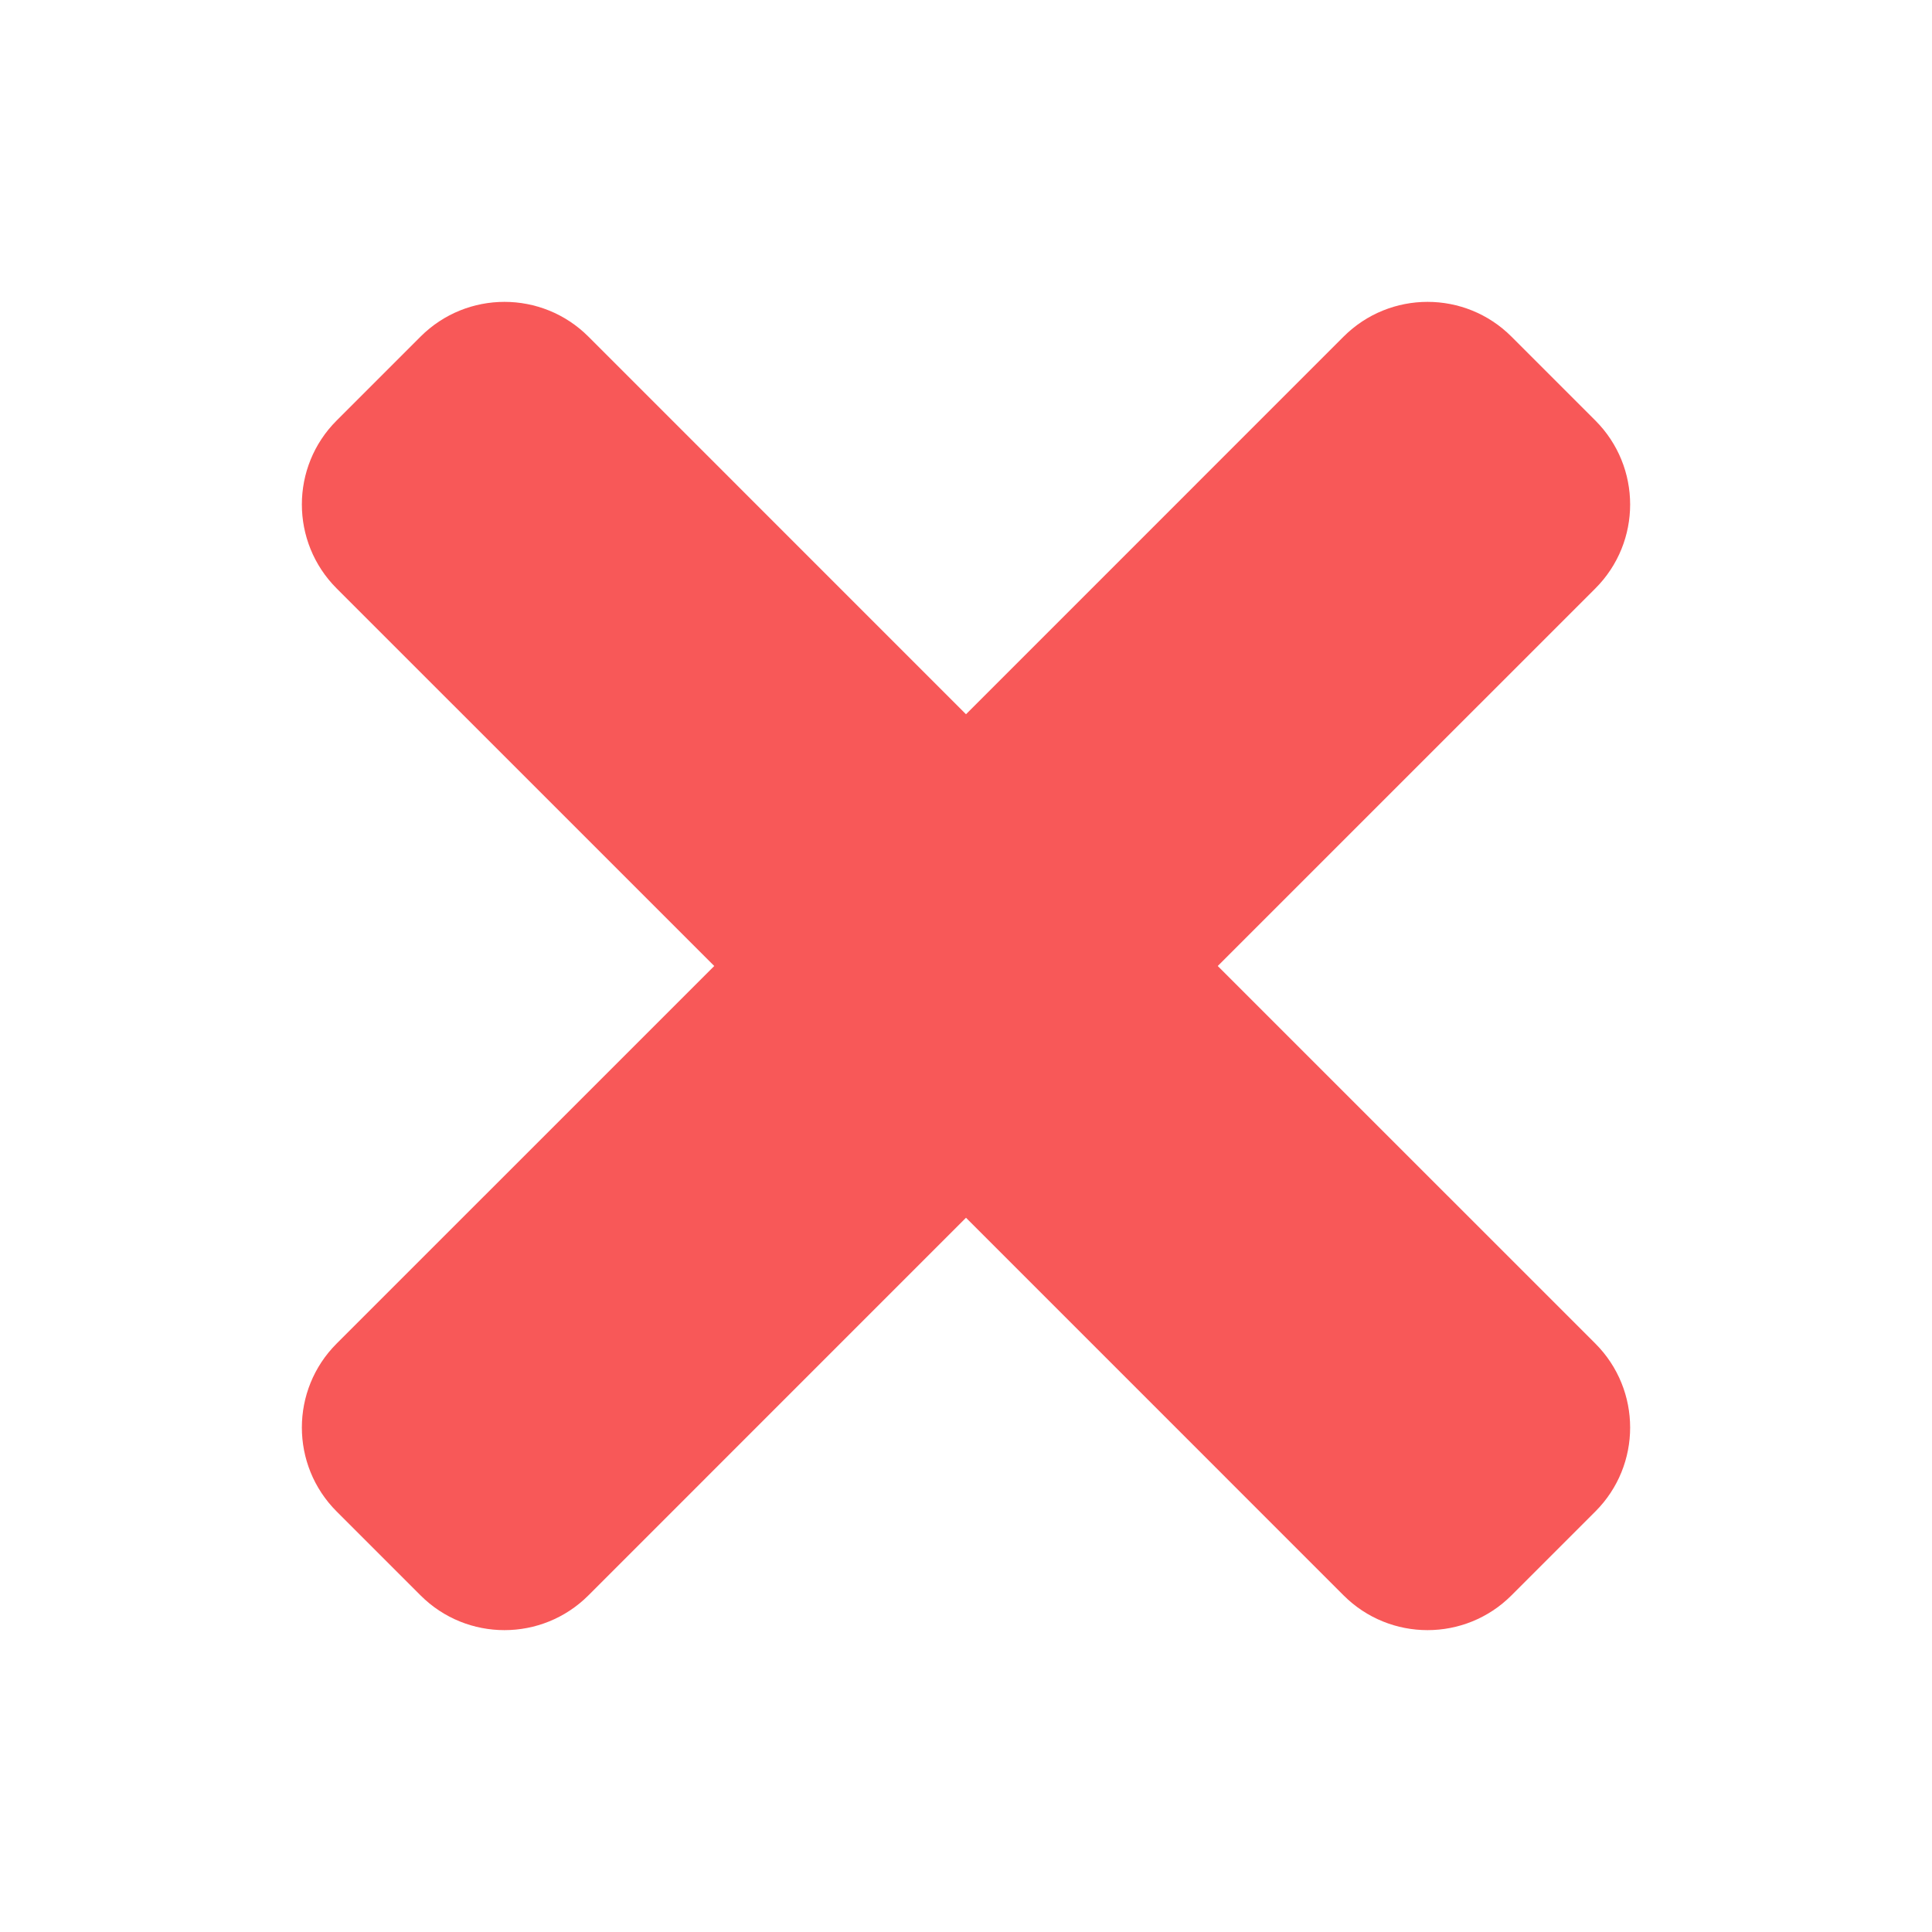
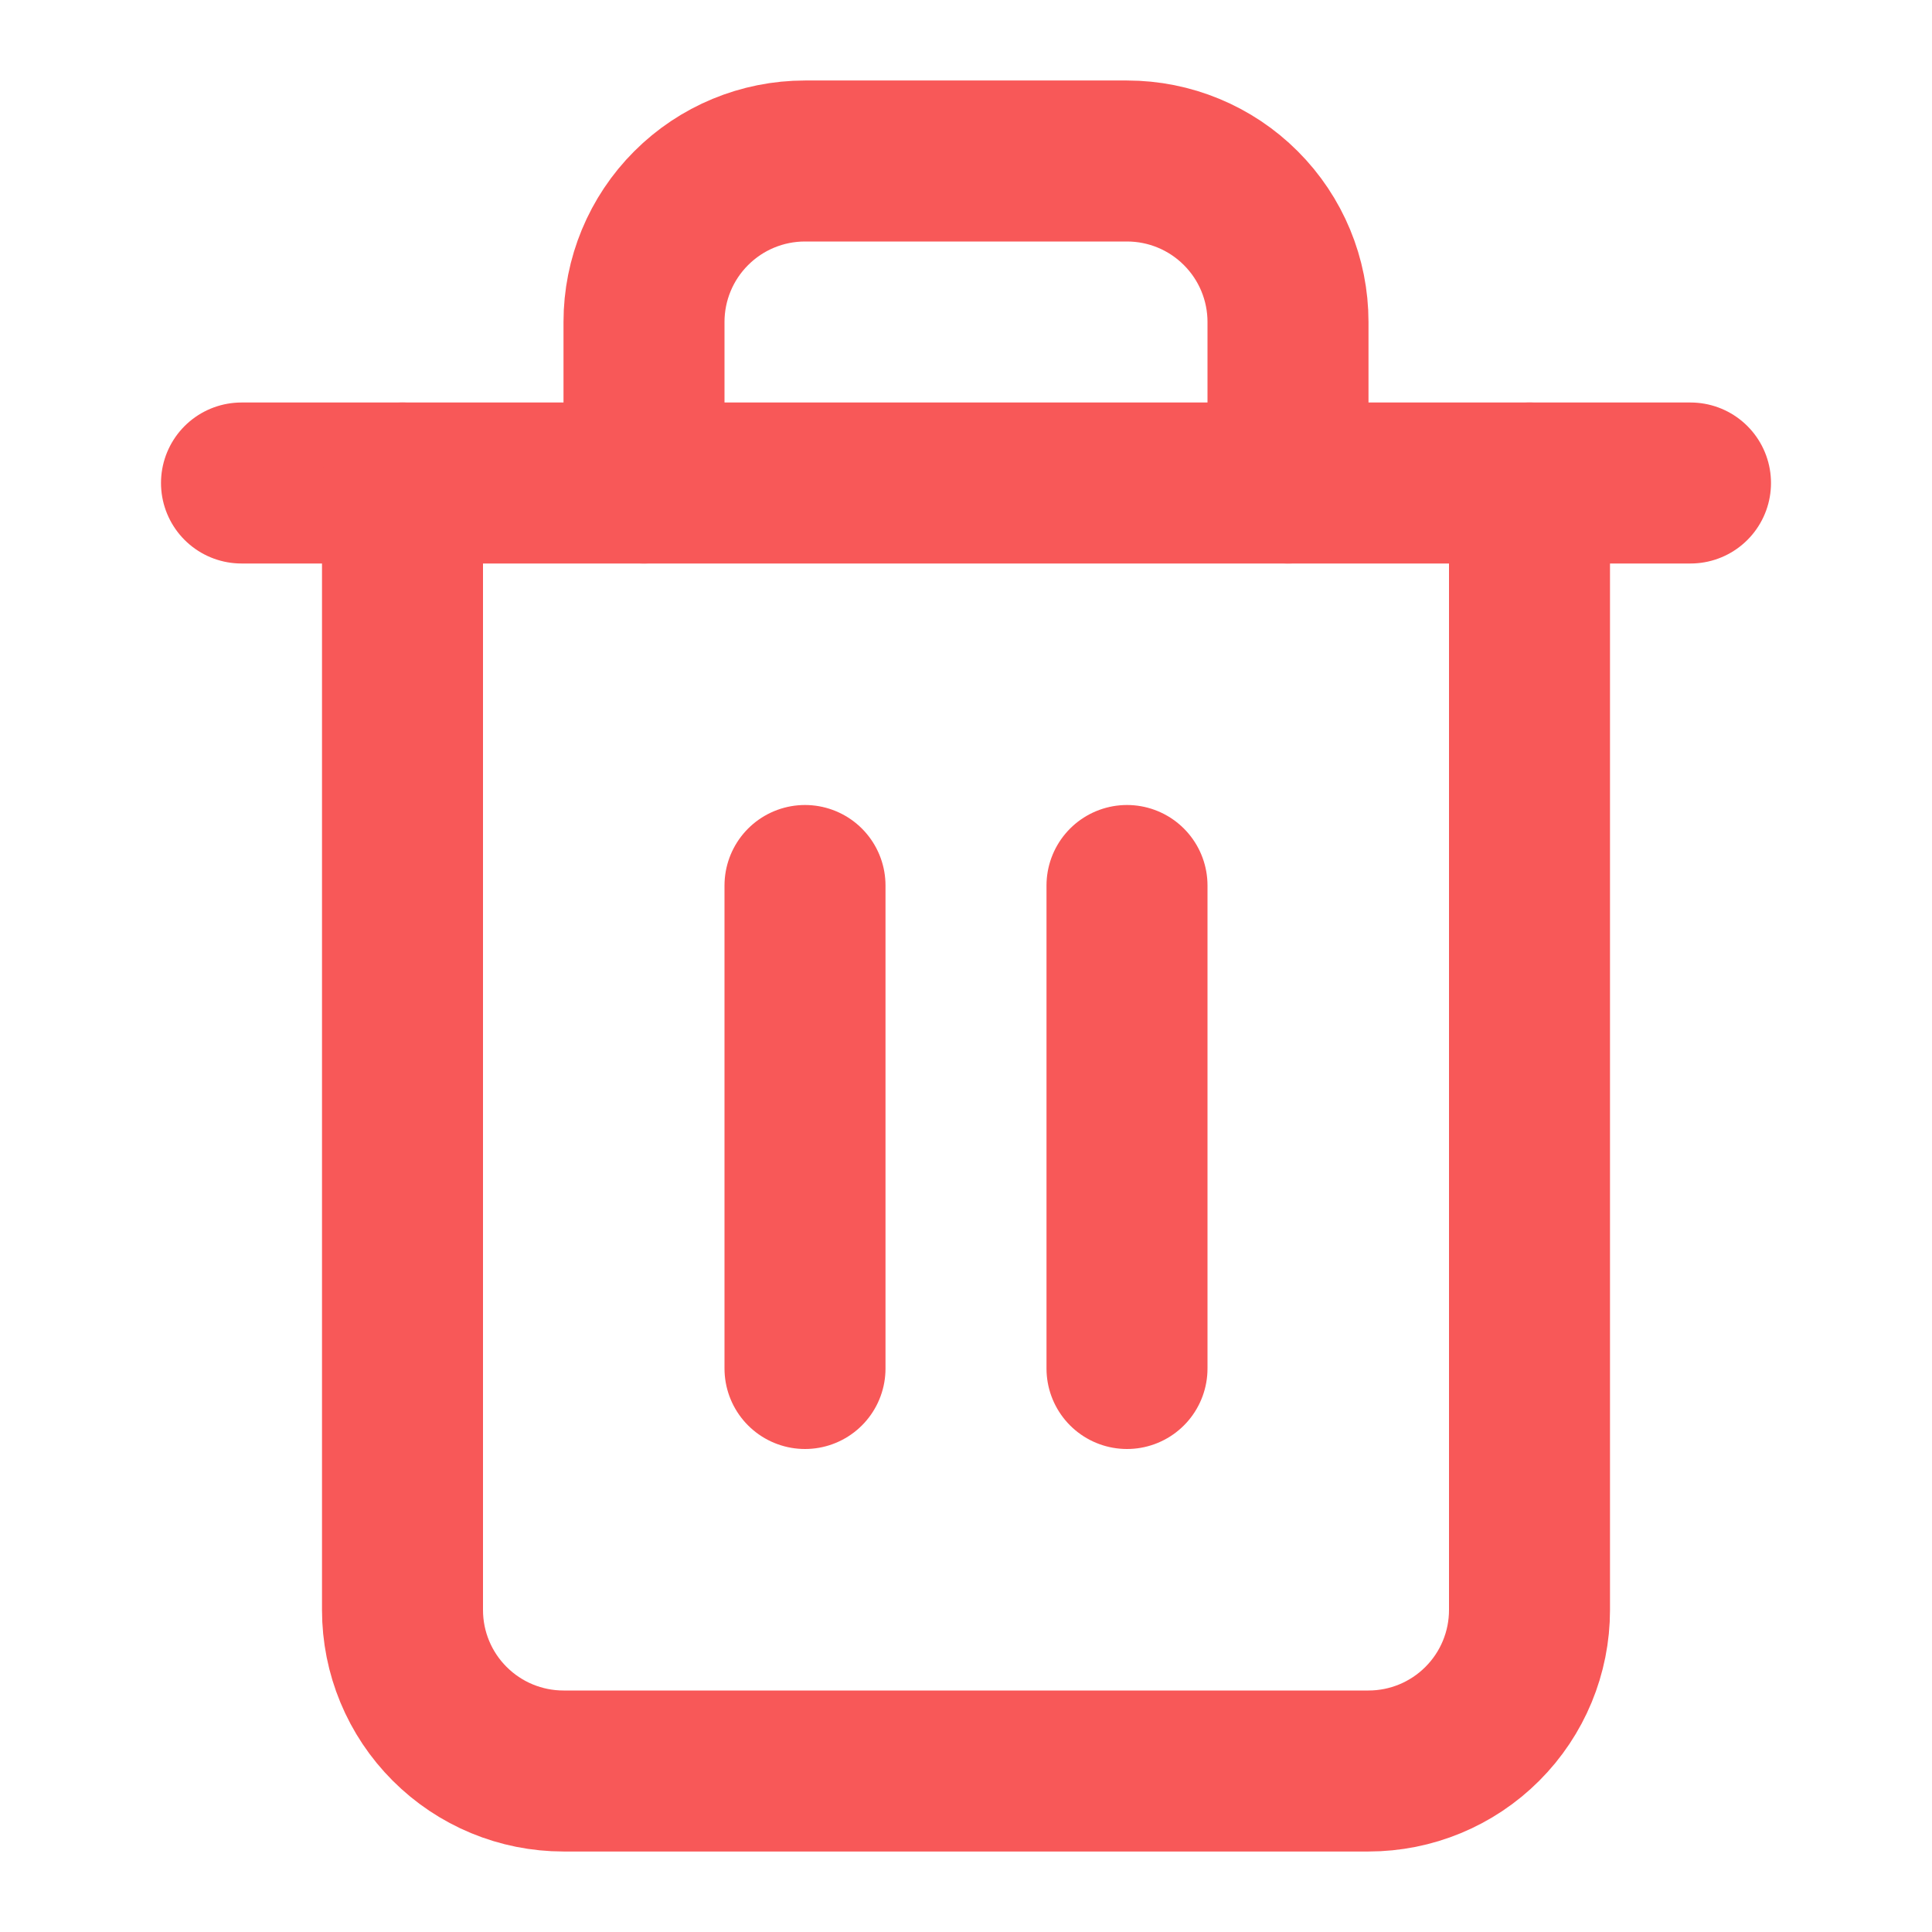
- <svg xmlns="http://www.w3.org/2000/svg" width="52" height="52" viewBox="0 0 52 52" fill="none">
-   <g id="Frame">
-     <path id="Vector" d="M32.776 26L42.94 15.837C44.187 14.589 44.187 12.567 42.94 11.319L40.681 9.06C39.434 7.813 37.412 7.813 36.163 9.06L26 19.224L15.837 9.06C14.589 7.813 12.567 7.813 11.319 9.06L9.06 11.319C7.813 12.566 7.813 14.588 9.06 15.837L19.224 26L9.06 36.163C7.813 37.41 7.813 39.433 9.06 40.681L11.319 42.94C12.566 44.187 14.589 44.187 15.837 42.94L26 32.776L36.163 42.94C37.41 44.187 39.434 44.187 40.681 42.94L42.94 40.681C44.187 39.434 44.187 37.412 42.94 36.163L32.776 26Z" fill="#F85858" />
-   </g>
+ <svg xmlns="http://www.w3.org/2000/svg" width="48" height="48" viewBox="0 0 48 48" fill="none">
+   <path d="M6 12H10H42" stroke="#F85858" stroke-width="4" stroke-linecap="round" stroke-linejoin="round" />
+   <path d="M38 12V40C38 41.061 37.579 42.078 36.828 42.828C36.078 43.579 35.061 44 34 44H14C12.939 44 11.922 43.579 11.172 42.828C10.421 42.078 10 41.061 10 40V12M16 12V8C16 6.939 16.421 5.922 17.172 5.172C17.922 4.421 18.939 4 20 4H28C29.061 4 30.078 4.421 30.828 5.172C31.579 5.922 32 6.939 32 8V12" stroke="#F85858" stroke-width="4" stroke-linecap="round" stroke-linejoin="round" />
+   <path d="M20 22V34" stroke="#F85858" stroke-width="4" stroke-linecap="round" stroke-linejoin="round" />
+   <path d="M28 22V34" stroke="#F85858" stroke-width="4" stroke-linecap="round" stroke-linejoin="round" />
</svg>
